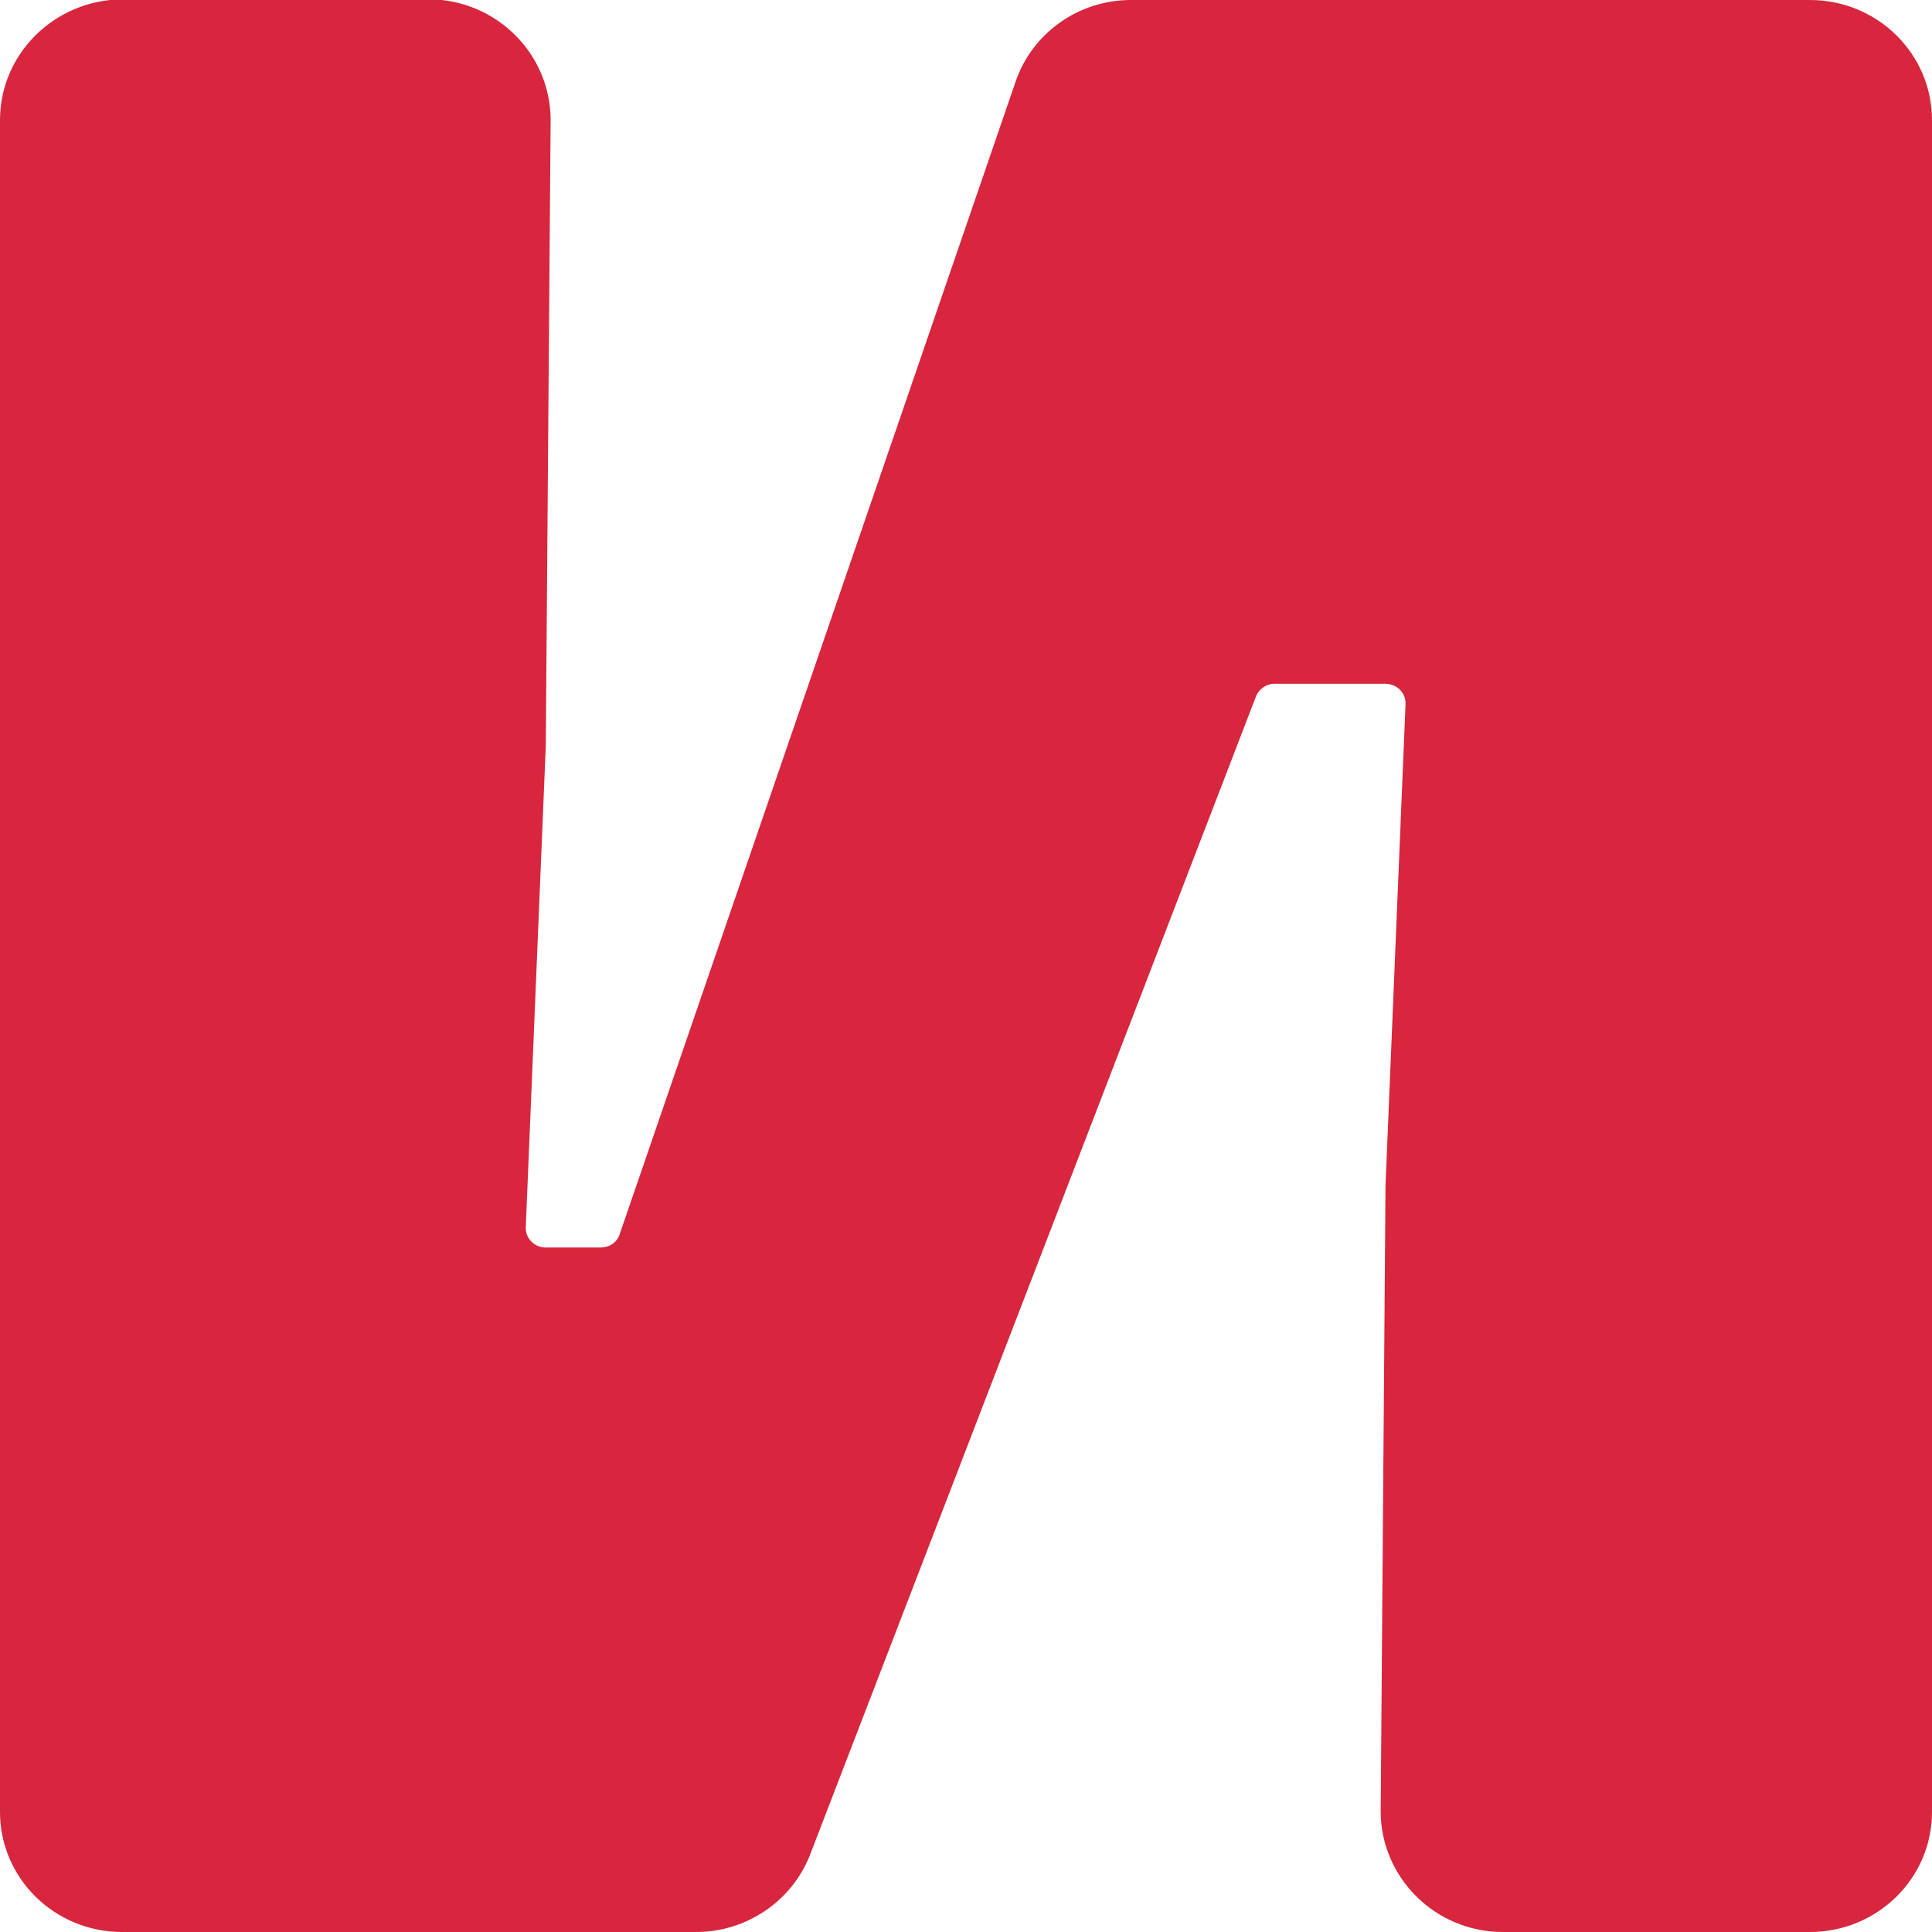
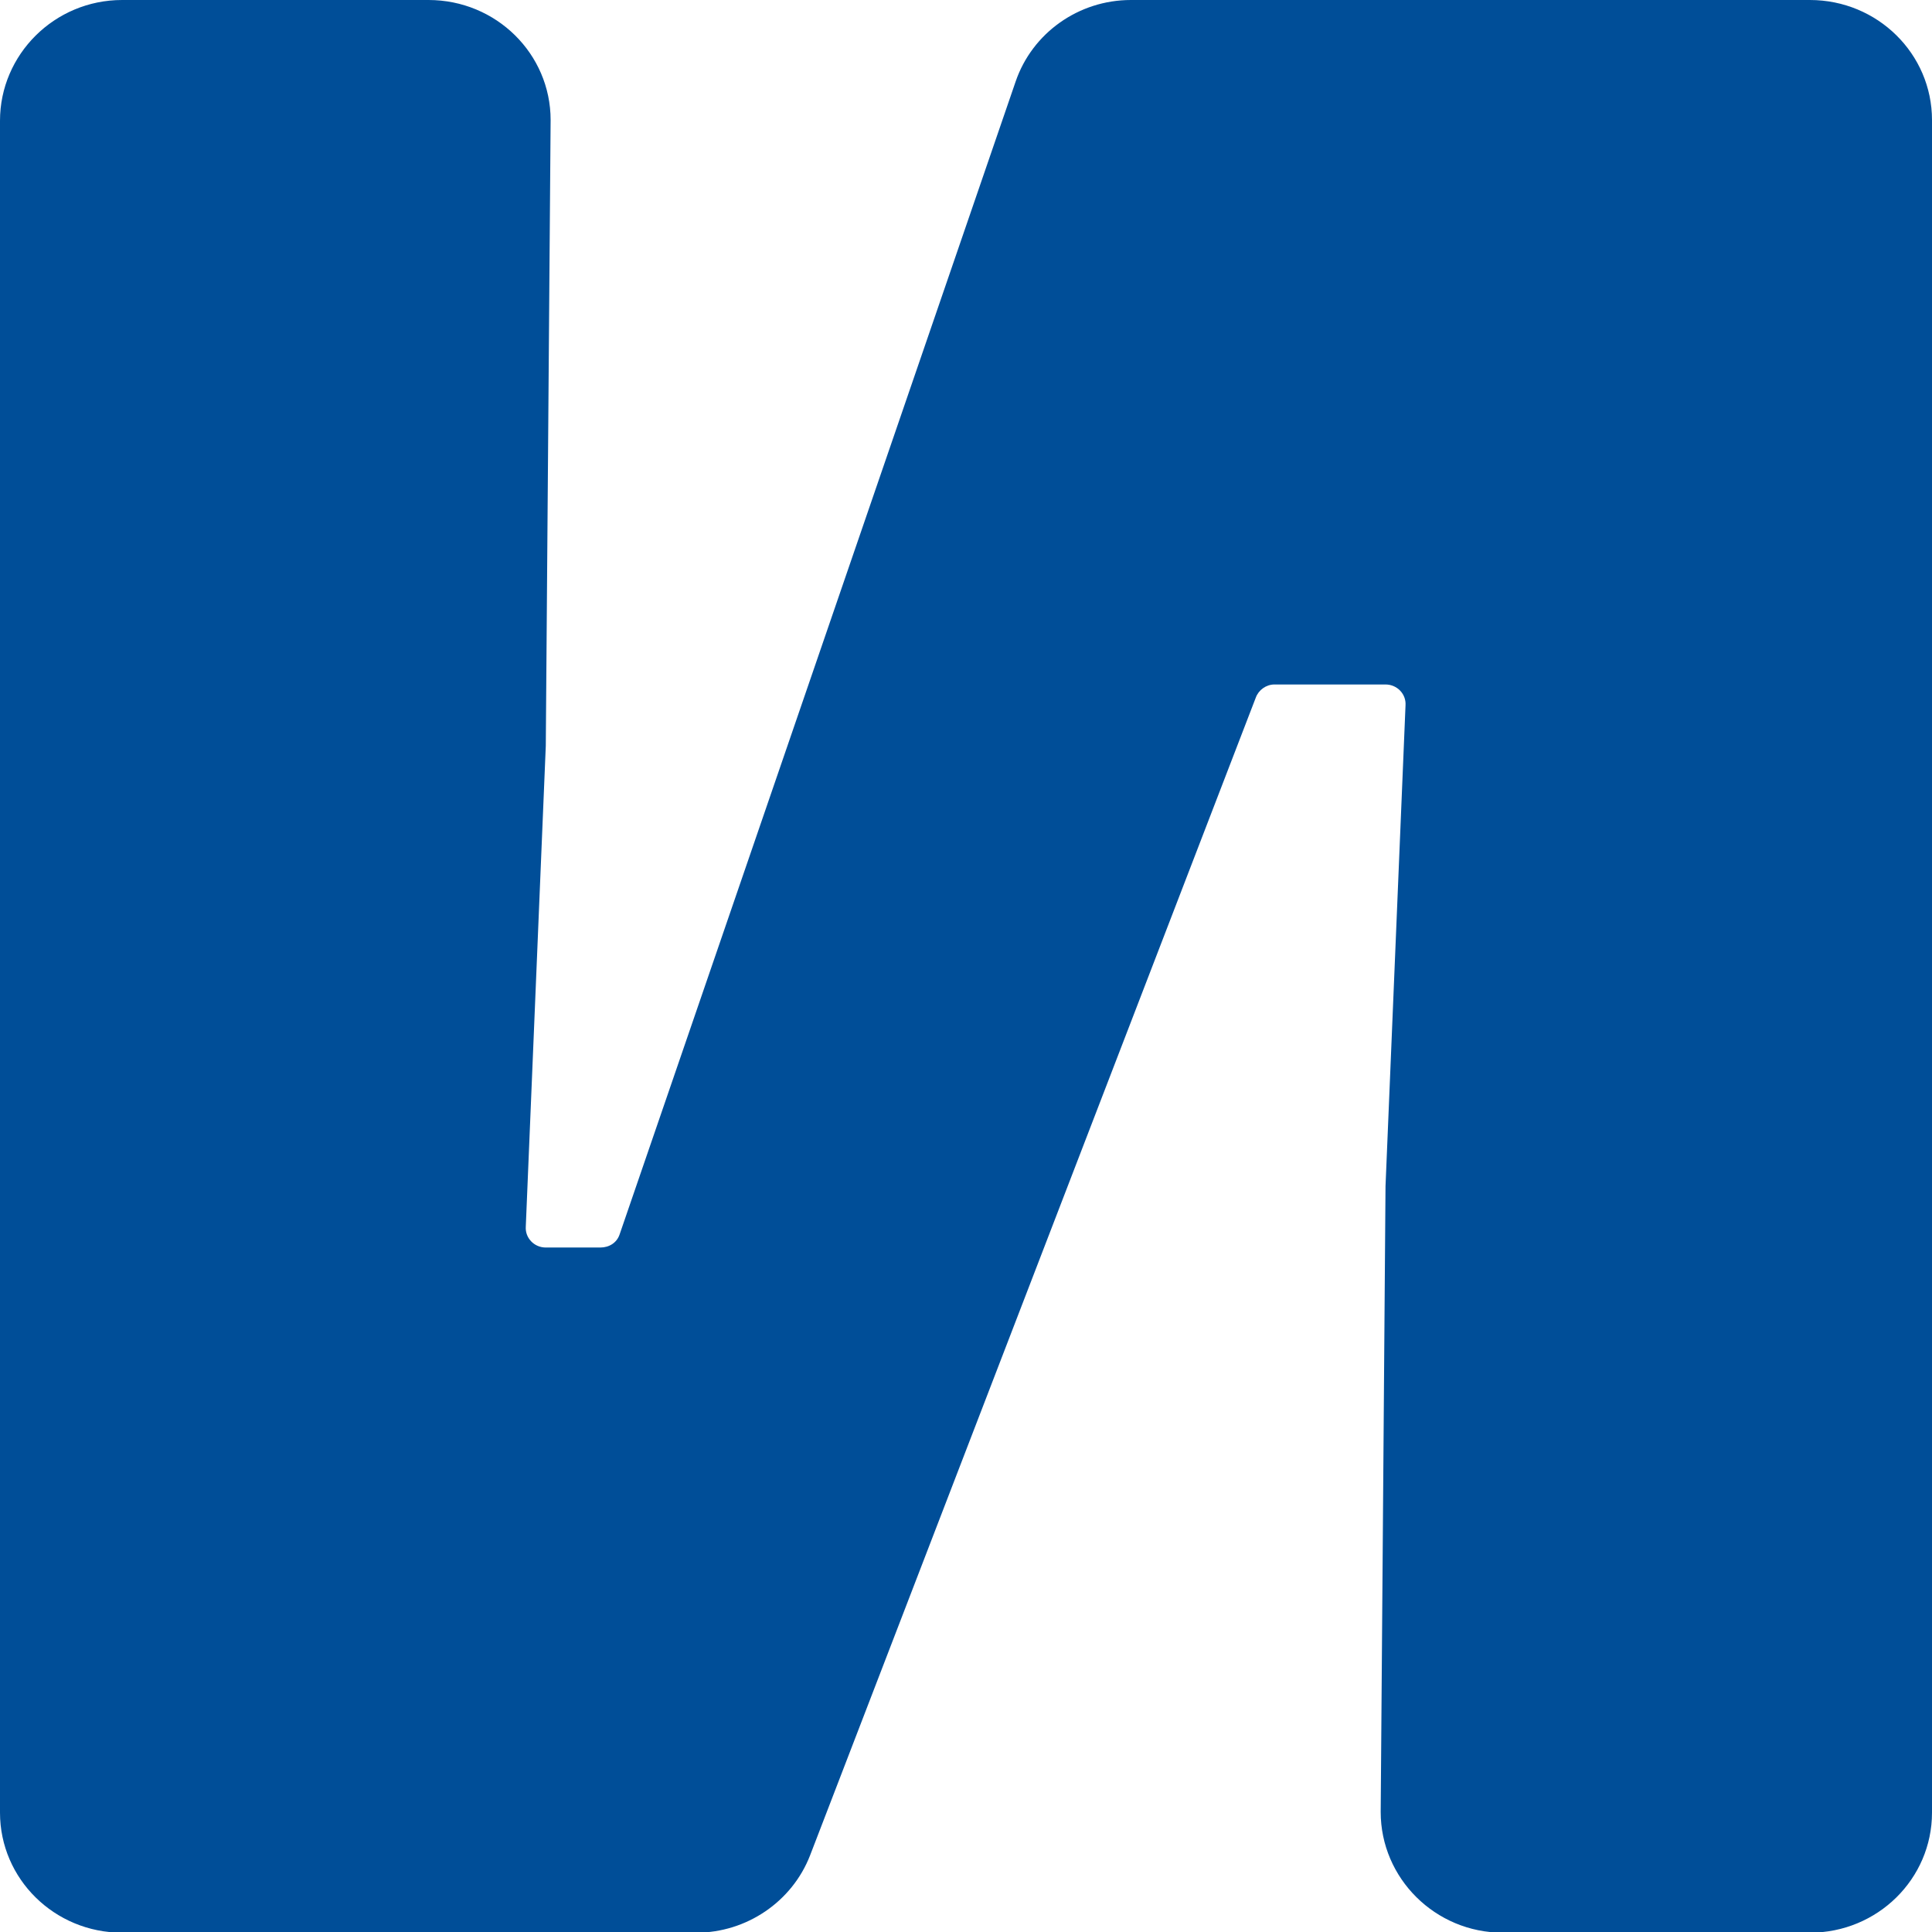
- <svg xmlns="http://www.w3.org/2000/svg" id="Layer_1" version="1.1" viewBox="0 0 28 28">
+ <svg xmlns="http://www.w3.org/2000/svg" id="Layer_1" data-name="Layer 1" viewBox="0 0 28 28">
  <defs>
    <style>
-       .st0 {
-         fill: #d7263d;
+       .cls-1 {
+         fill: #004e98;
      }
    </style>
  </defs>
-   <path class="st0" d="M26.23,0h-9.84c-.76,0-1.43.48-1.67,1.18l-5.74,16.71c-.04.12-.15.19-.28.19h-.79c-.17,0-.3-.14-.29-.3l.29-6.97.07-9.07c0-.96-.79-1.75-1.77-1.75H1.77C.79,0,0,.78,0,1.74v24.52c0,.96.79,1.74,1.77,1.74h8.32c.73,0,1.39-.45,1.65-1.12l6.46-16.78c.04-.11.15-.19.27-.19h1.61c.17,0,.3.14.29.3l-.29,6.97-.07,9.07c0,.96.79,1.75,1.77,1.75h4.45c.98,0,1.77-.78,1.77-1.74V1.74C28,.78,27.21,0,26.23,0Z" />
+   <path class="cls-1" d="M26.23,0h-9.84c-.76,0-1.43.48-1.67,1.18l-5.74,16.71c-.04.12-.15.19-.28.19h-.79c-.17,0-.3-.14-.29-.3l.29-6.97.07-9.07C7.98.78,7.19,0,6.21,0H1.77c-.98,0-1.77.79-1.77,1.75v24.52c0,.96.79,1.74,1.77,1.74h8.32c.73,0,1.39-.45,1.65-1.12l6.46-16.78c.04-.11.15-.19.27-.19h1.61c.17,0,.3.14.29.3l-.29,6.97-.07,9.07c0,.96.79,1.75,1.77,1.75h4.45c.98,0,1.77-.78,1.77-1.74V1.74c0-.96-.79-1.74-1.77-1.74Z" />
</svg>
